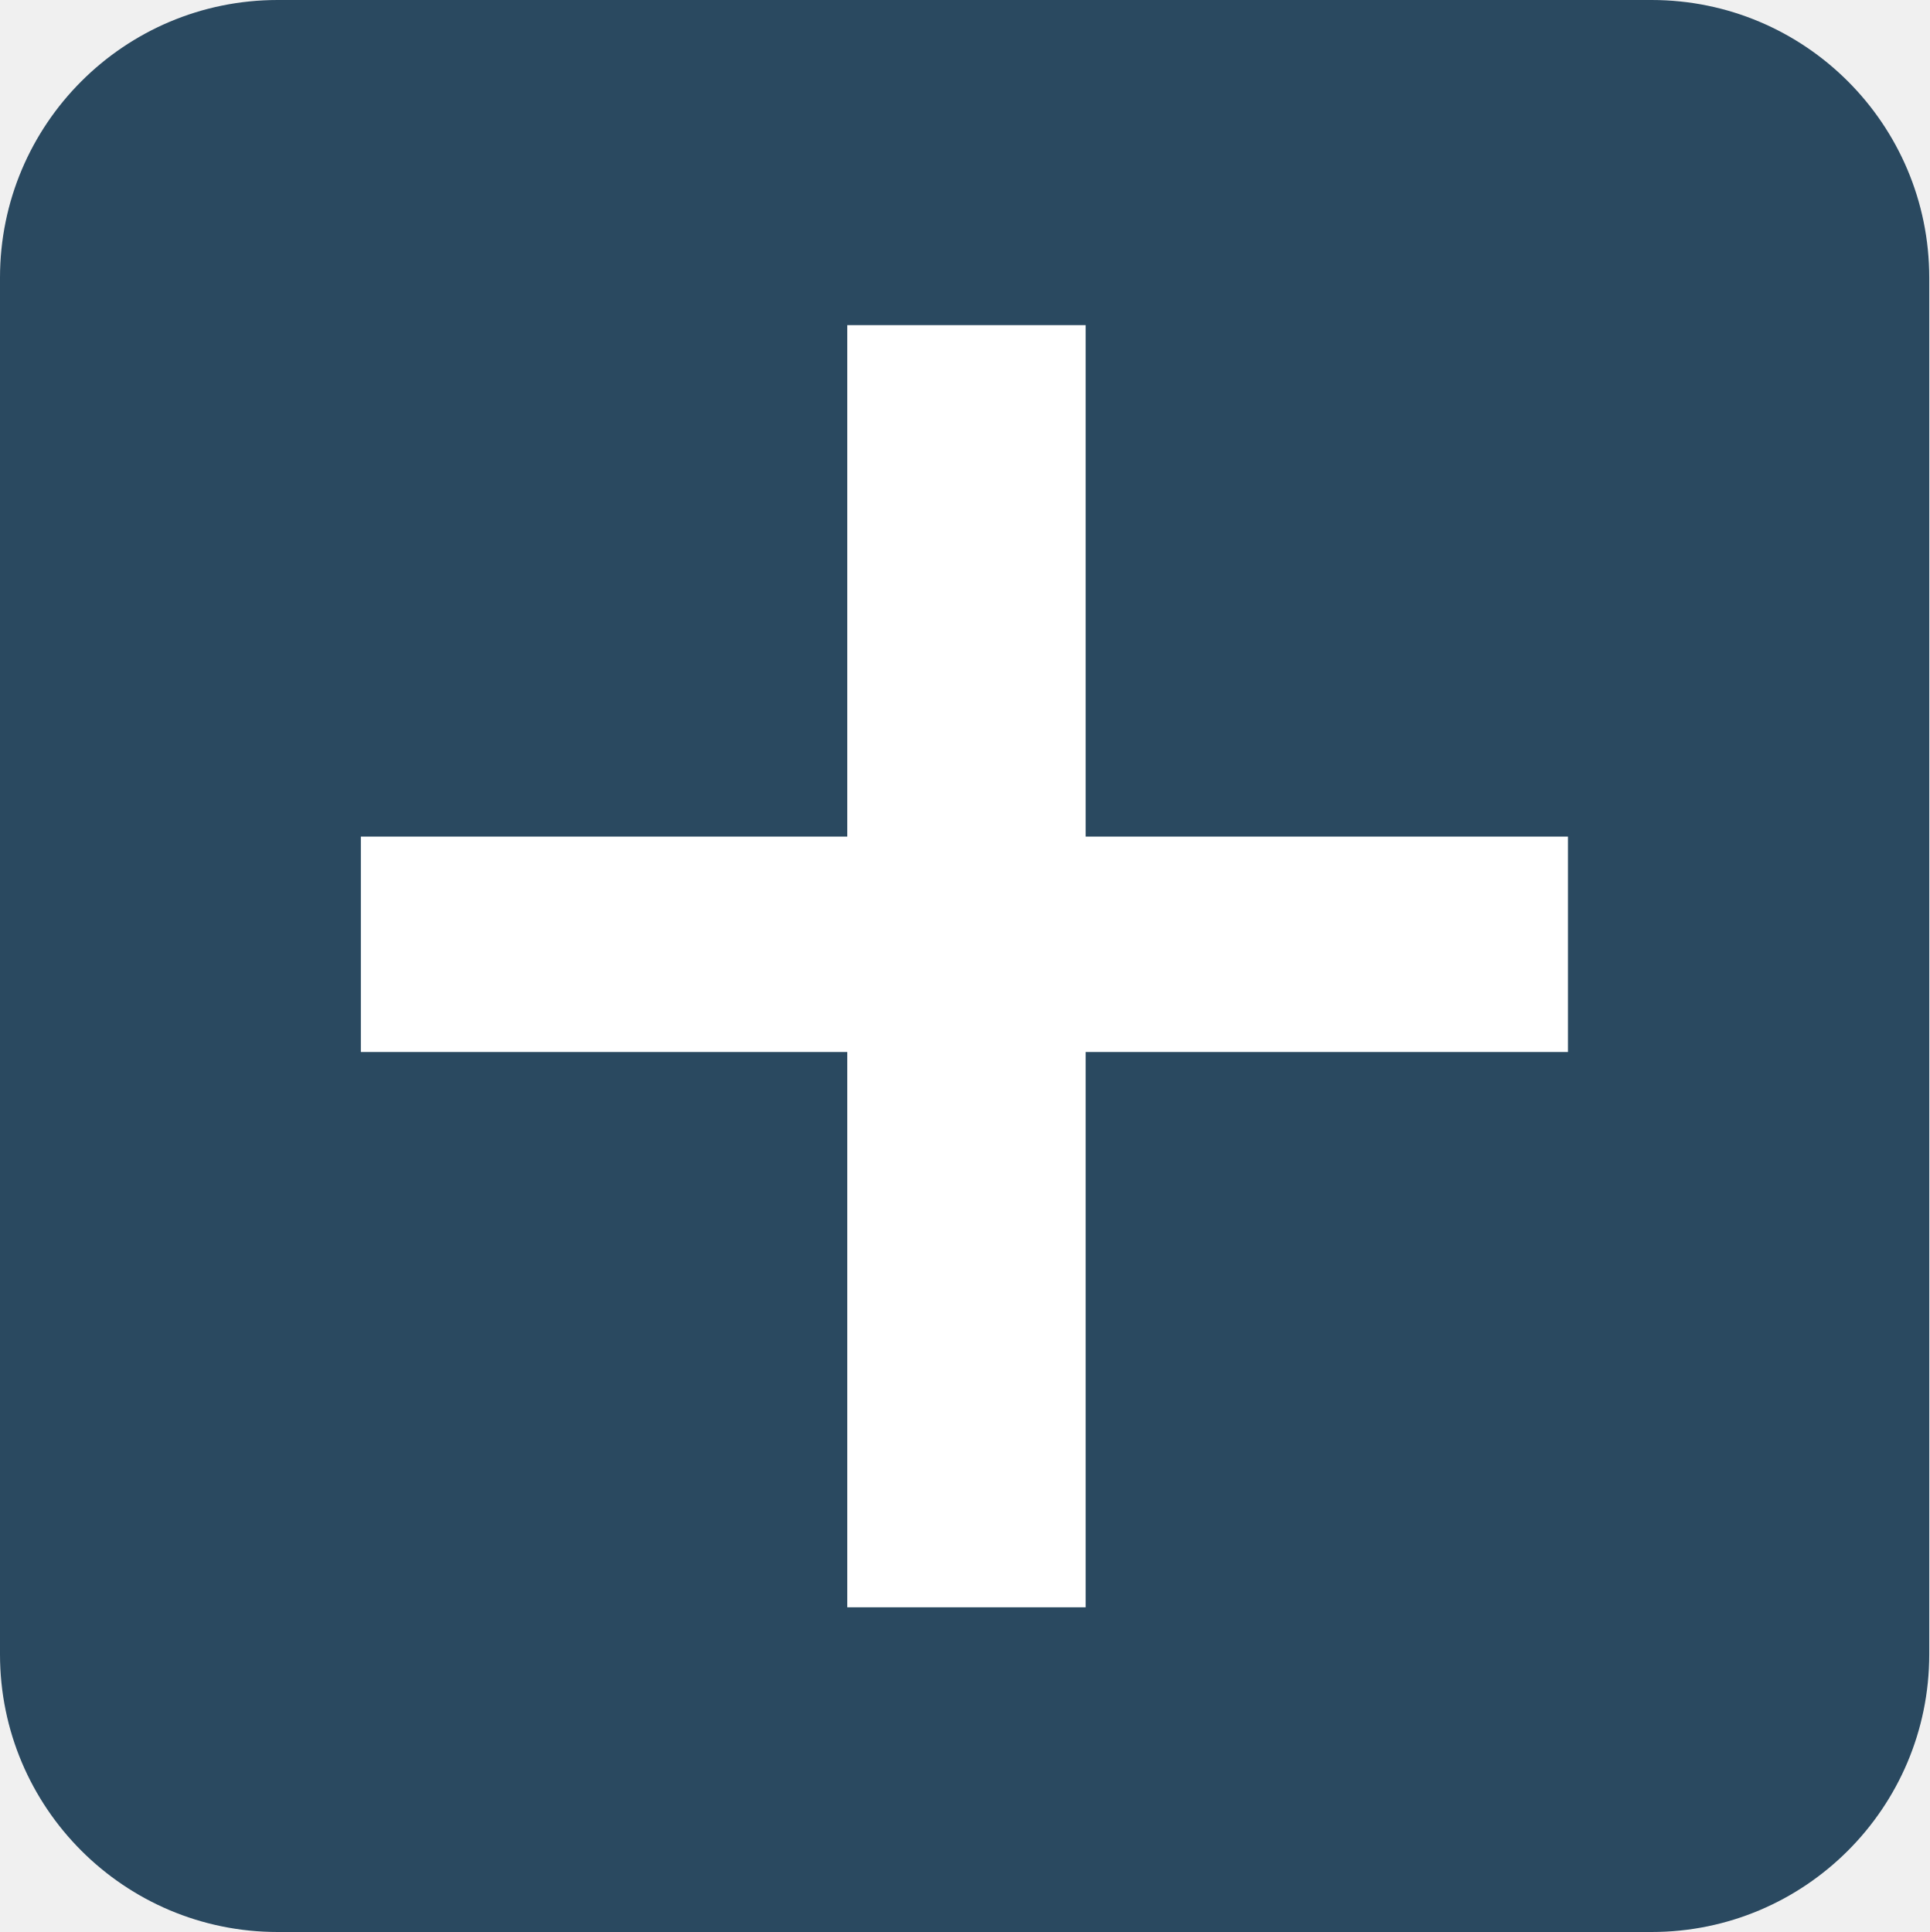
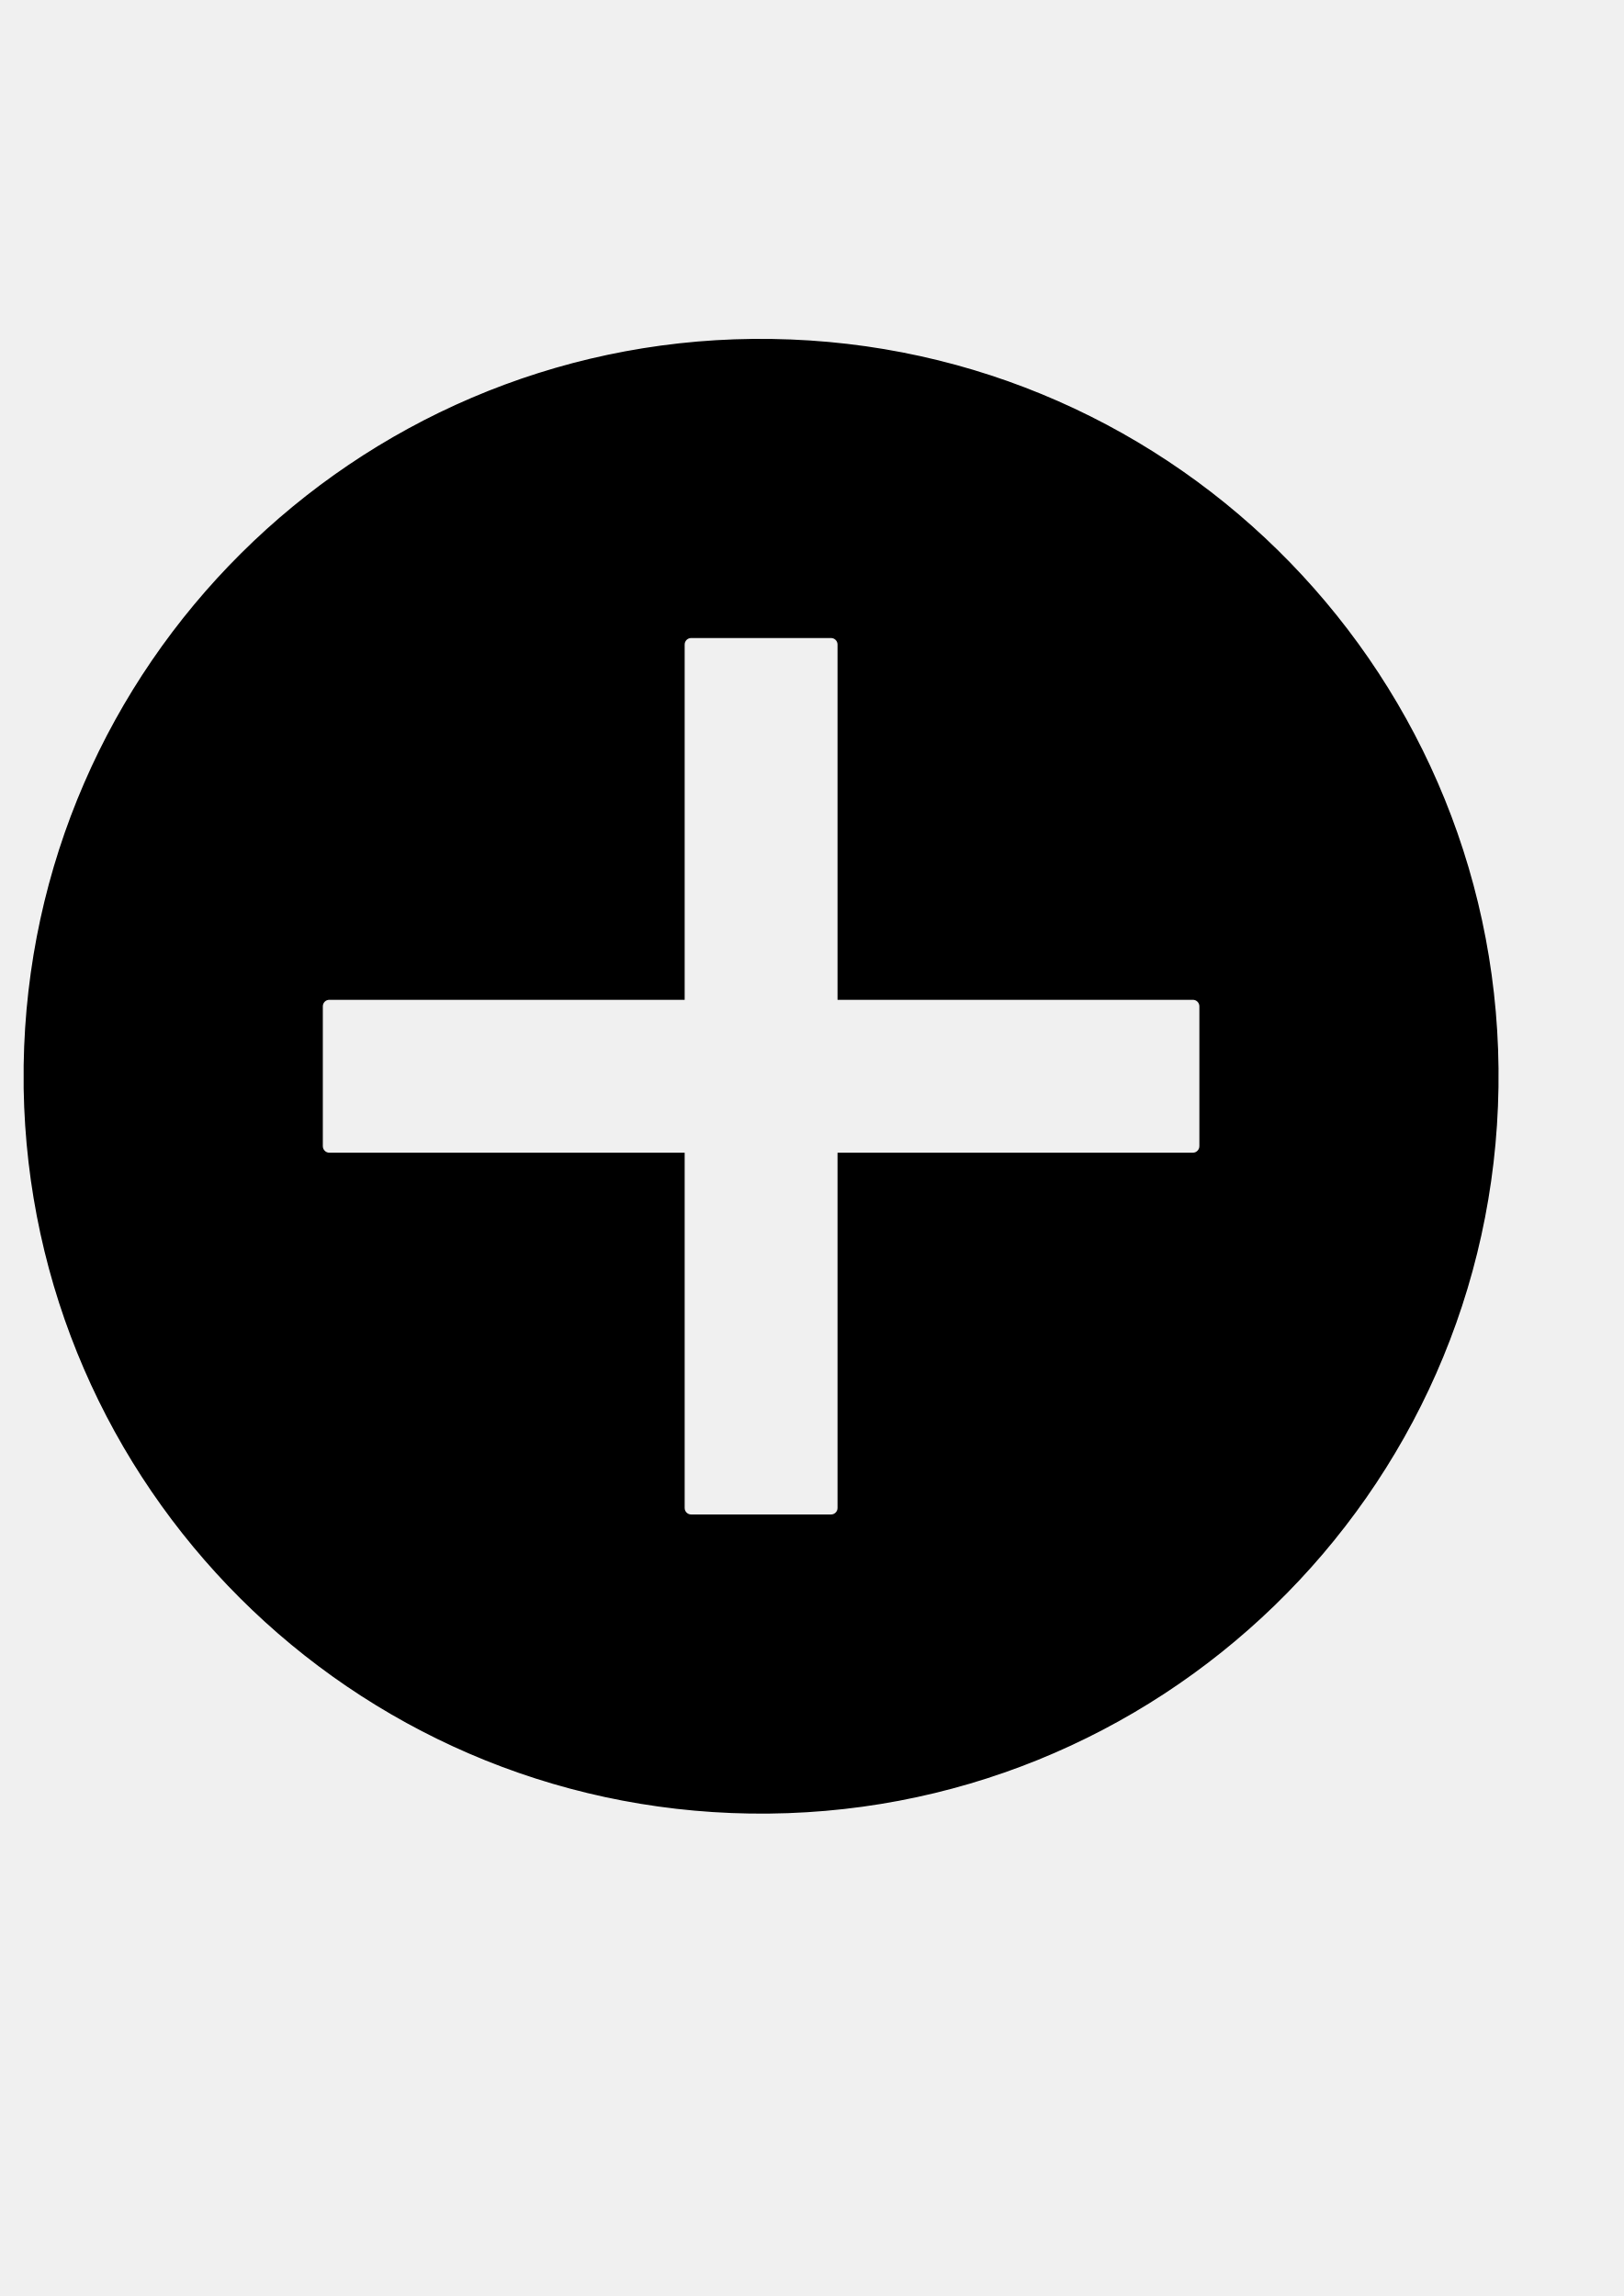
- <svg xmlns="http://www.w3.org/2000/svg" id="Layer_1" data-name="Layer 1" viewBox="0 0 132 132.21">
-   <defs>
-     <style>.cls-1{fill:none;isolation:isolate;}.cls-2{fill:#2a4960;}.cls-3{fill:#fff;}</style>
-   </defs>
-   <path class="cls-1" transform="translate(-0.62 0.67)" />
-   <rect class="cls-2" width="132" height="132.21" rx="19" ry="19" />
-   <path class="cls-3" d="M74.9,56.58h33V71.32h-33v38H58.59v-38H25.31V56.58H58.59v-35H74.9v35Z" transform="translate(-0.62 0.67)" />
+ <svg xmlns="http://www.w3.org/2000/svg" width="210mm" height="297mm" id="svg2" version="1.1">
+   <defs id="defs4" />
+   <g id="layer1">
+     <path style="fill:#000000;fill-rule:evenodd;stroke:#000000;stroke-width:1.182px;stroke-linecap:butt;stroke-linejoin:miter;stroke-opacity:1" d="M 368.058,166.279 C 173.528,168.322 15.053,325.196 12.152,520.841 l 0,11.312 C 15.381,726.495 172.337,883.179 366.683,886.06 565.434,889.006 728.956,730.279 731.902,531.529 734.849,332.778 576.121,169.256 377.371,166.31 c -3.105,-0.046 -6.225,-0.064 -9.312,-0.031 z m -30.188,145.062 68.344,0 c 2.098,0 3.781,1.684 3.781,3.781 l 0,173.094 173.094,0 c 2.098,0 3.781,1.684 3.781,3.781 l 0,68.344 c 0,2.098 -1.684,3.812 -3.781,3.812 l -173.094,0 0,173.094 c 0,2.098 -1.684,3.781 -3.781,3.781 l -68.344,0 c -2.098,0 -3.781,-1.684 -3.781,-3.781 l 0,-173.094 -173.094,0 c -2.098,0 -3.781,-1.715 -3.781,-3.812 l 0,-68.344 c 0,-2.098 1.684,-3.781 3.781,-3.781 l 173.094,0 0,-173.094 c 0,-2.098 1.684,-3.781 3.781,-3.781 z" id="path2996" />
+   </g>
</svg>
